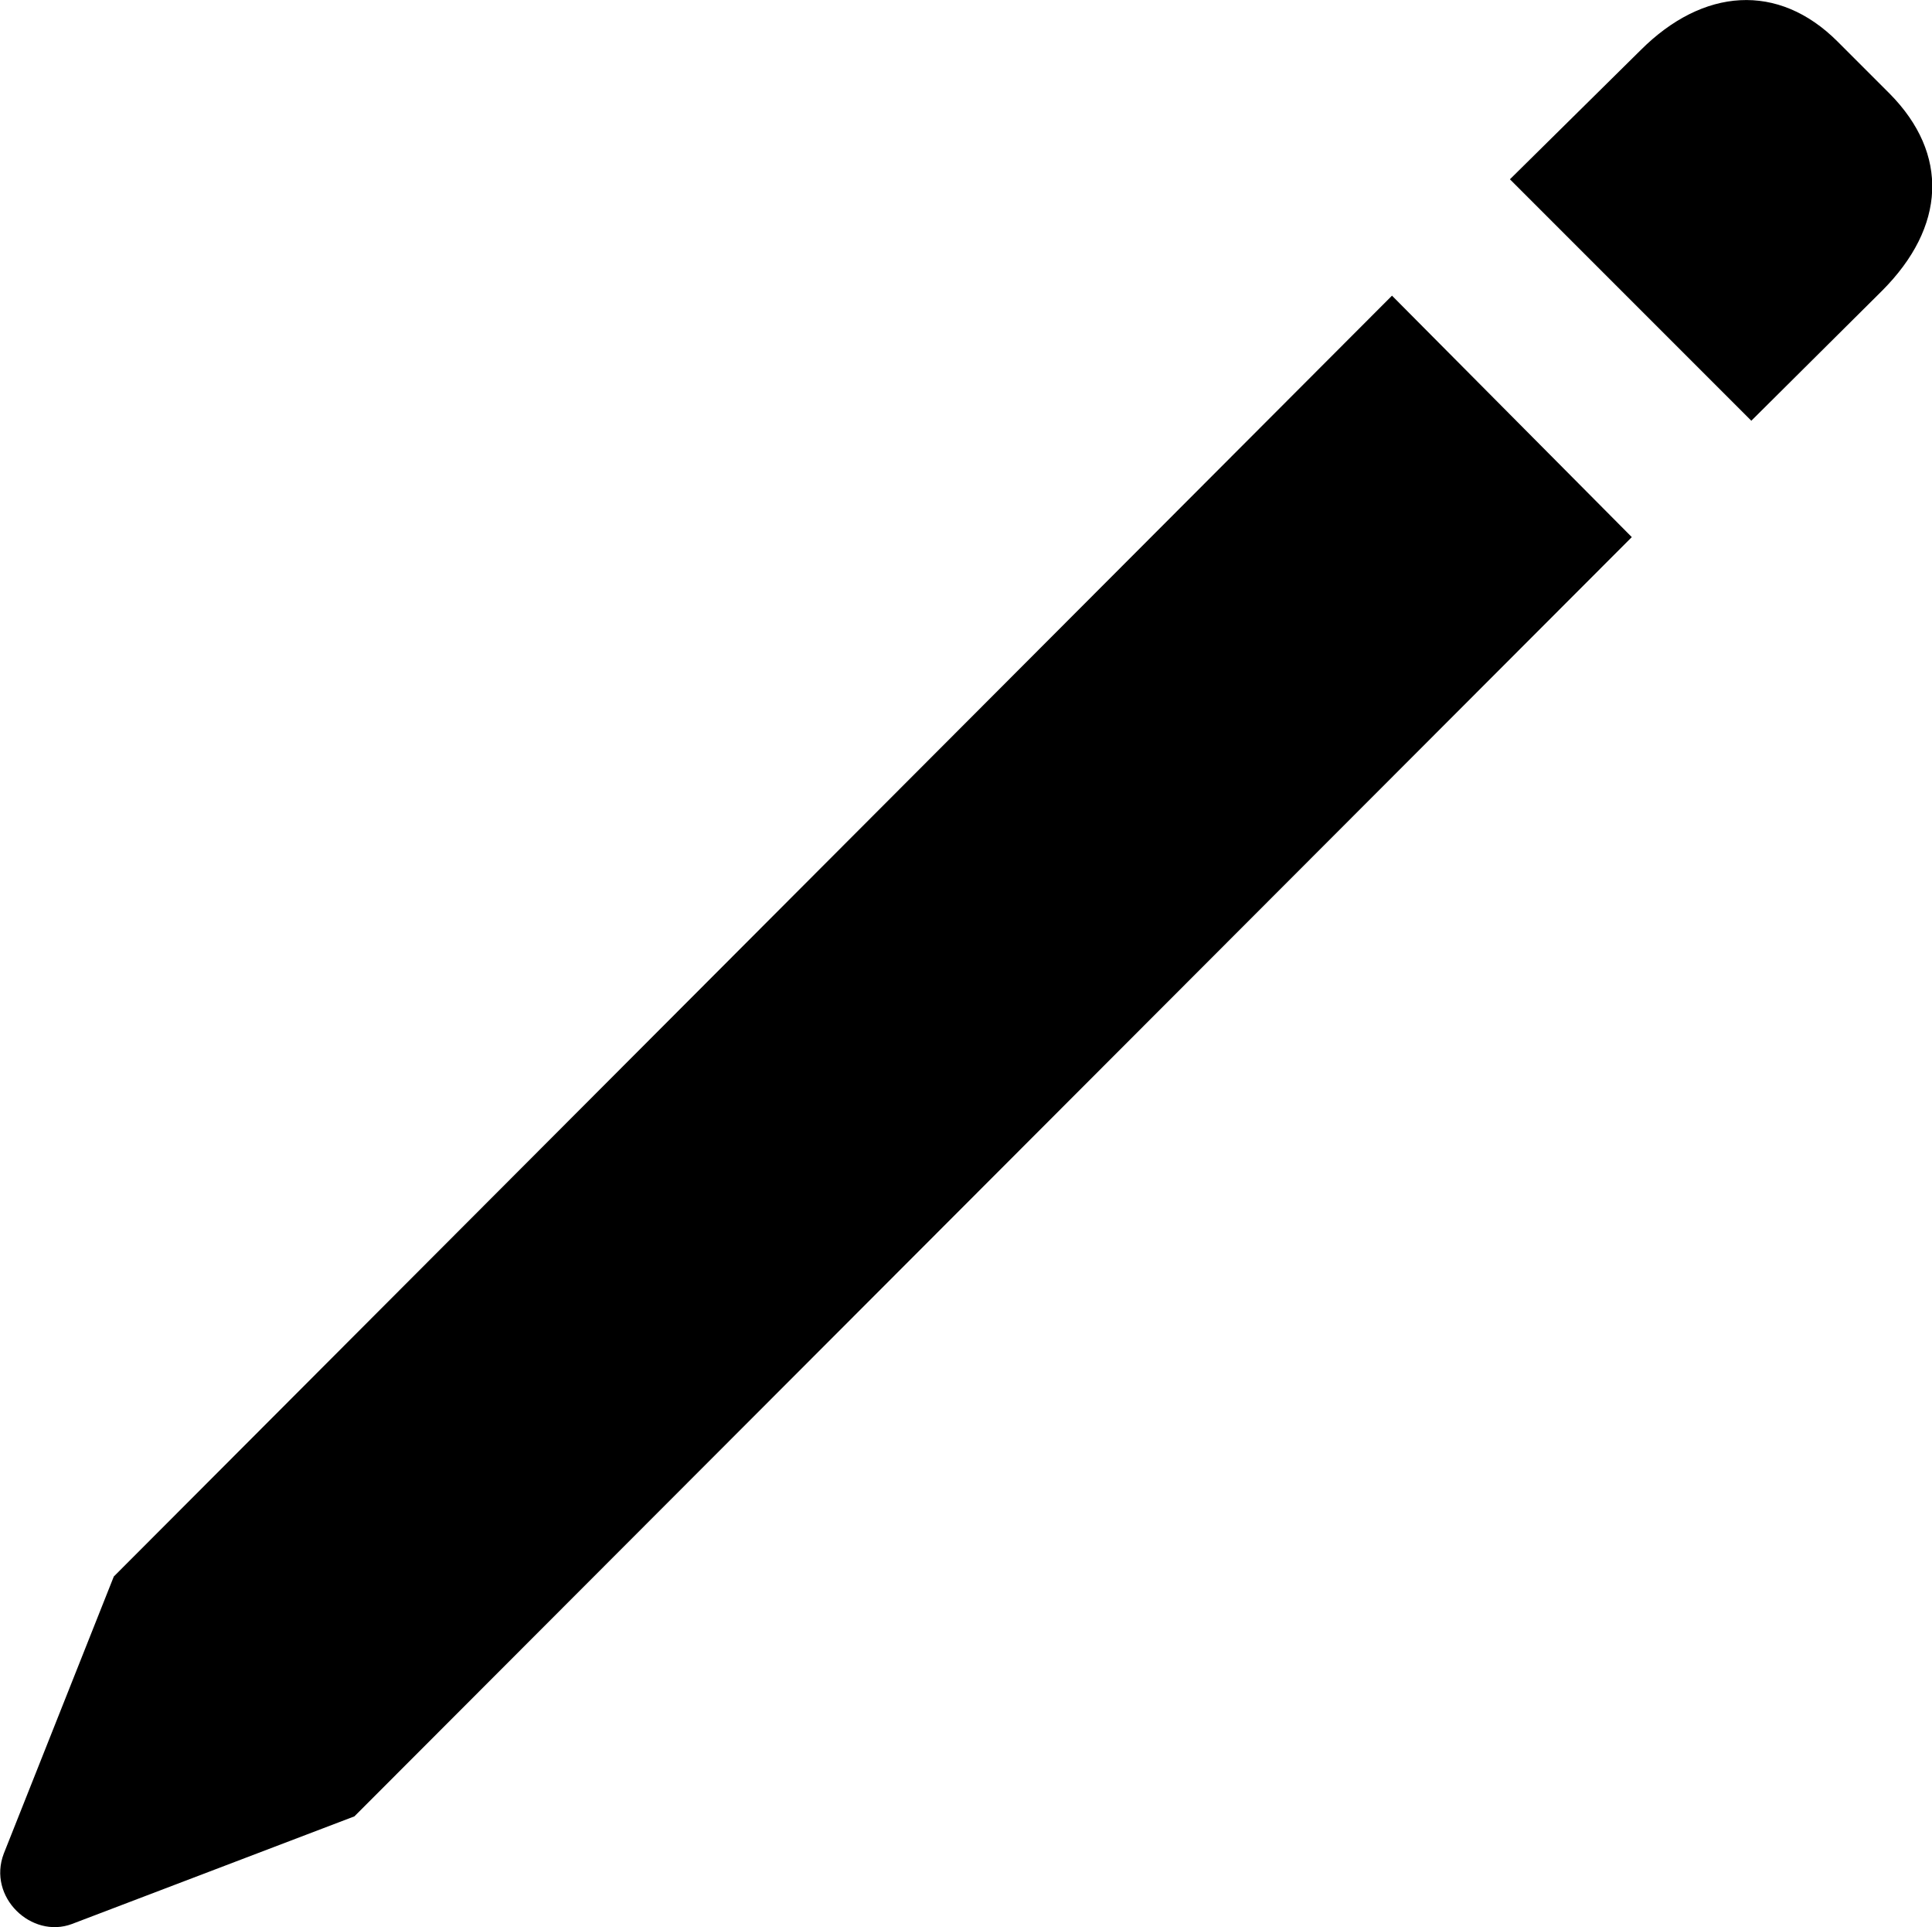
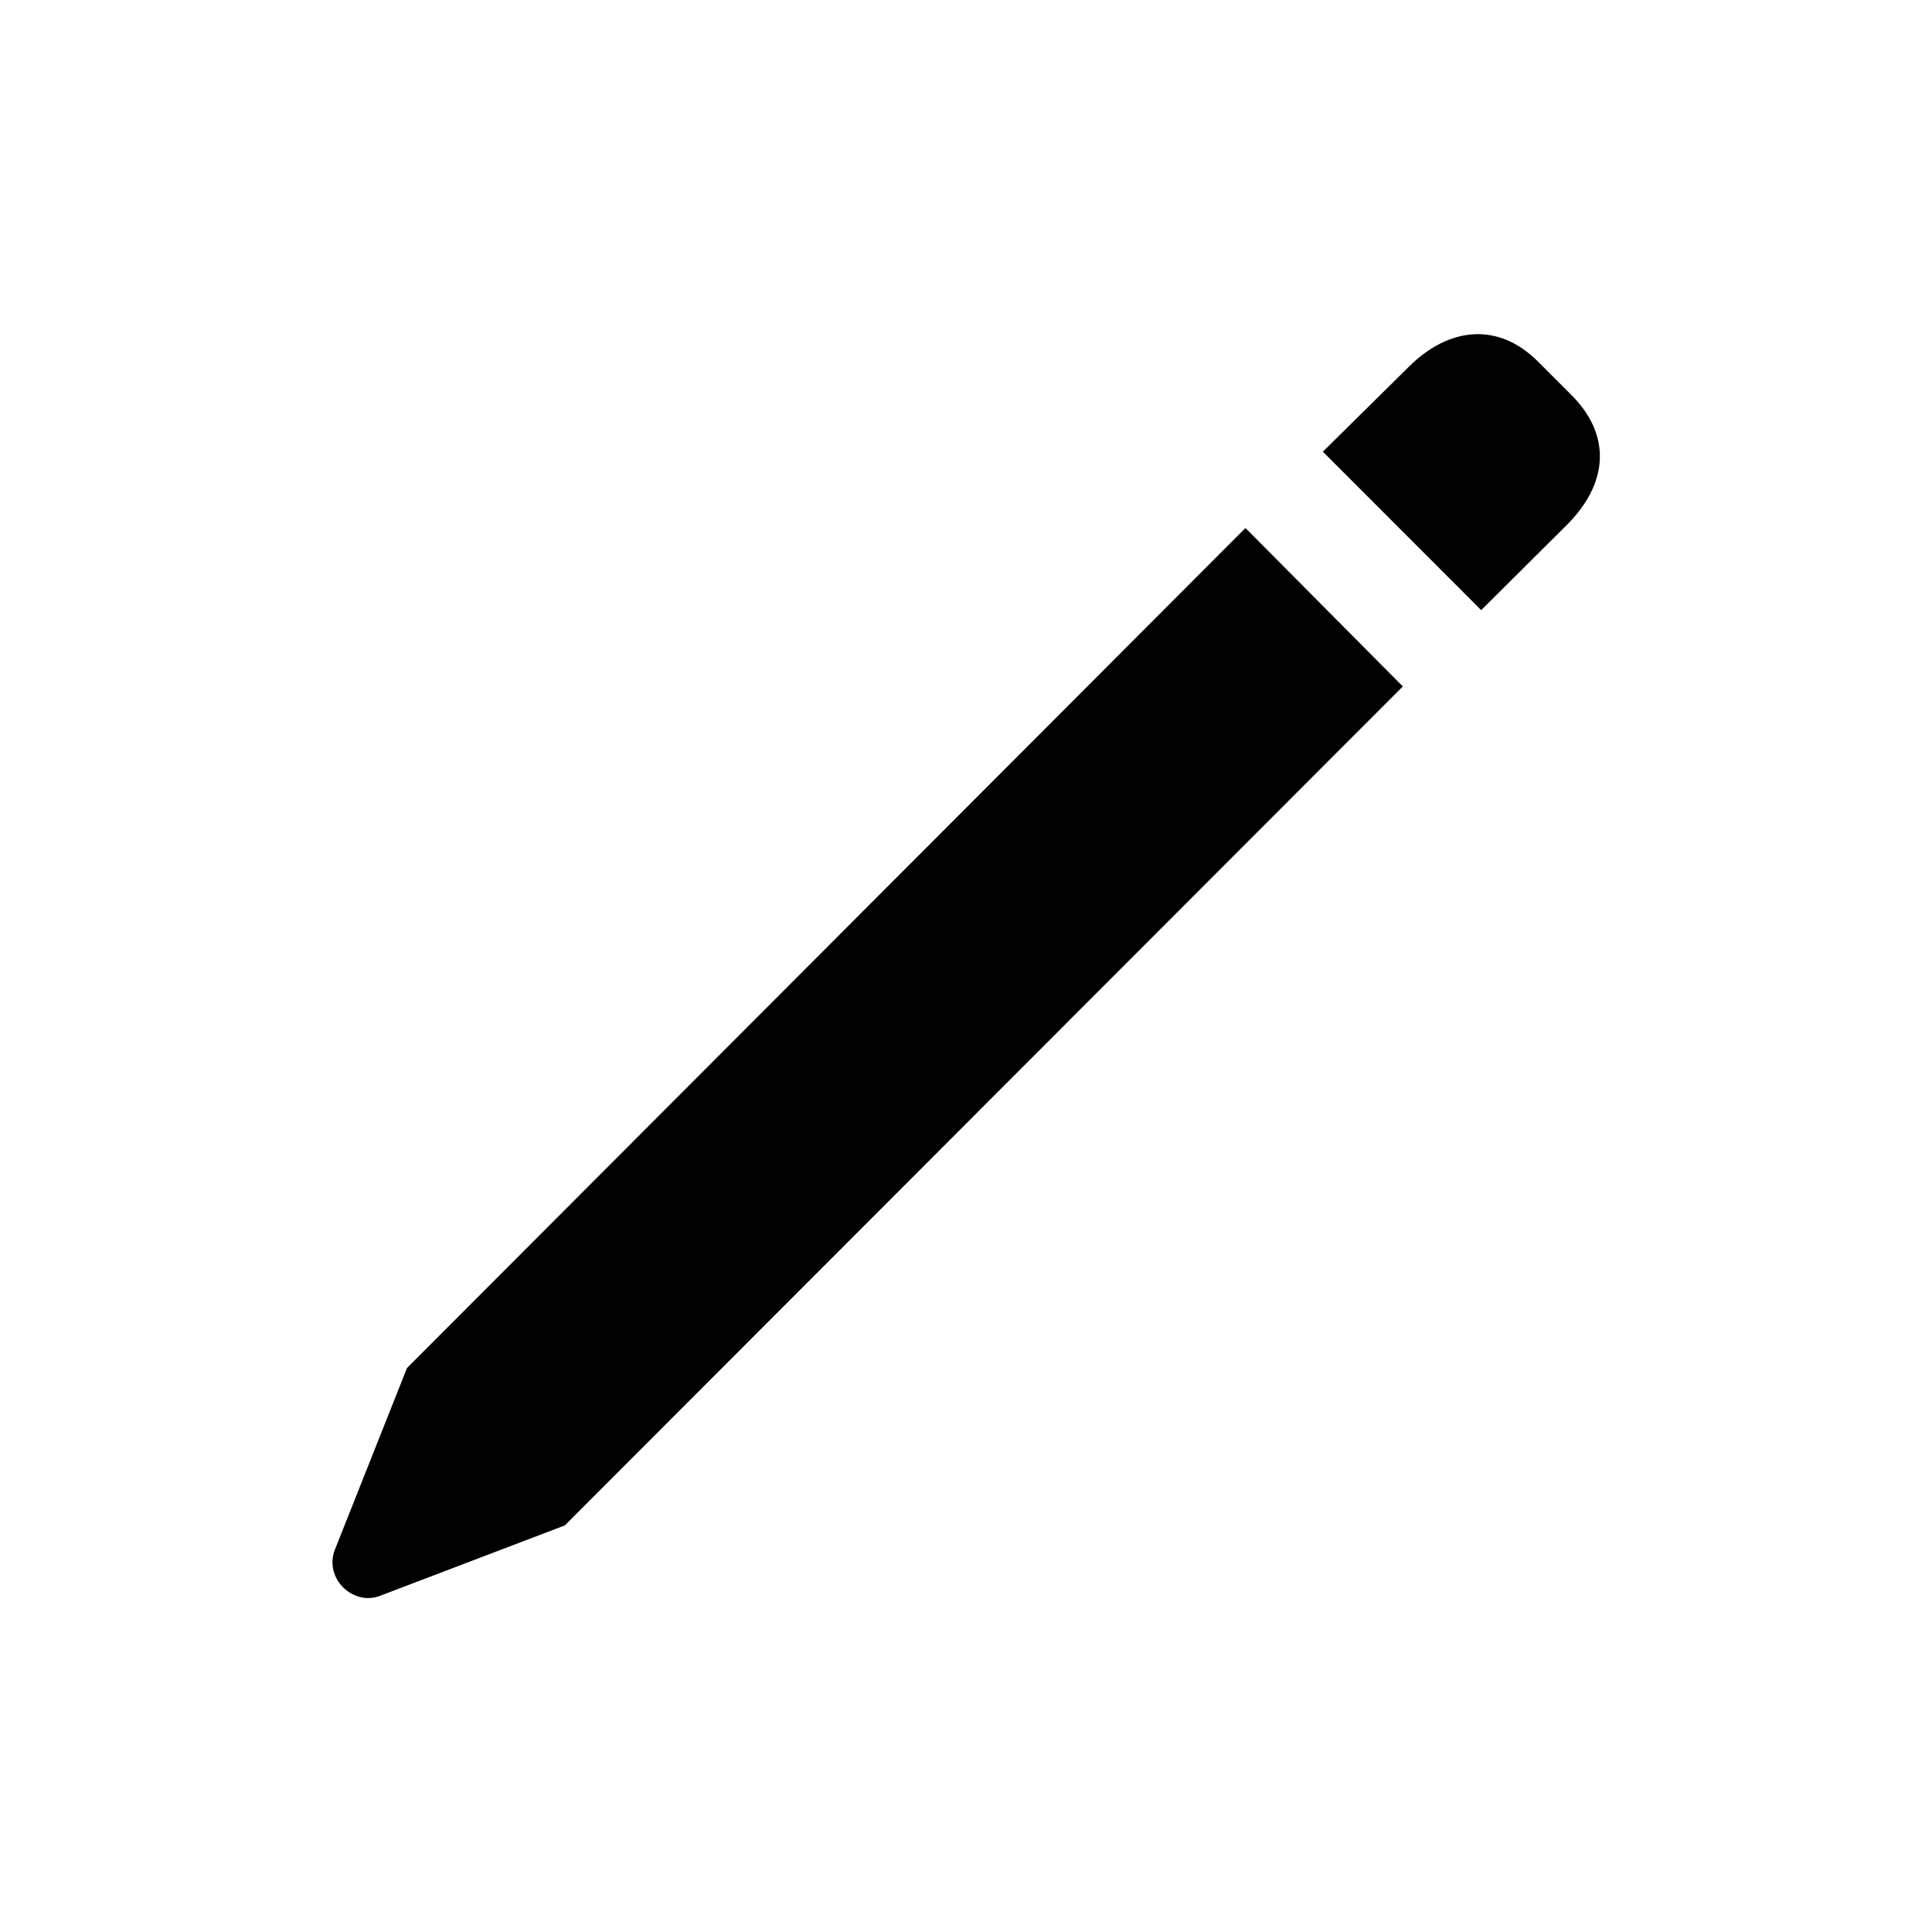
- <svg xmlns="http://www.w3.org/2000/svg" viewBox="0 0 24.411 24.342" width="24.411" height="24.342" fill="currentColor">
-   <path d="M22.128 5.315L23.778 3.675C24.588 2.865 24.628 1.945 23.878 1.185L23.218 0.525C22.468 -0.225 21.518 -0.155 20.728 0.635L19.078 2.265ZM4.478 22.945L20.618 6.785L17.588 3.735L1.438 19.915L0.048 23.415C-0.162 23.965 0.398 24.495 0.908 24.305Z" />
+ <svg xmlns="http://www.w3.org/2000/svg" width="20" height="20" viewBox="0 0 20 20" fill="currentColor">
+   <path d="M15.333 6.316L16.22 5.434C16.655 4.999 16.677 4.504 16.274 4.096L15.919 3.741C15.516 3.338 15.005 3.376 14.581 3.8L13.694 4.676L15.333 6.316ZM5.847 15.791L14.522 7.106L12.893 5.466L4.213 14.162L3.466 16.044C3.353 16.339 3.654 16.624 3.928 16.522L5.847 15.791Z" fill="currentColor" />
</svg>
